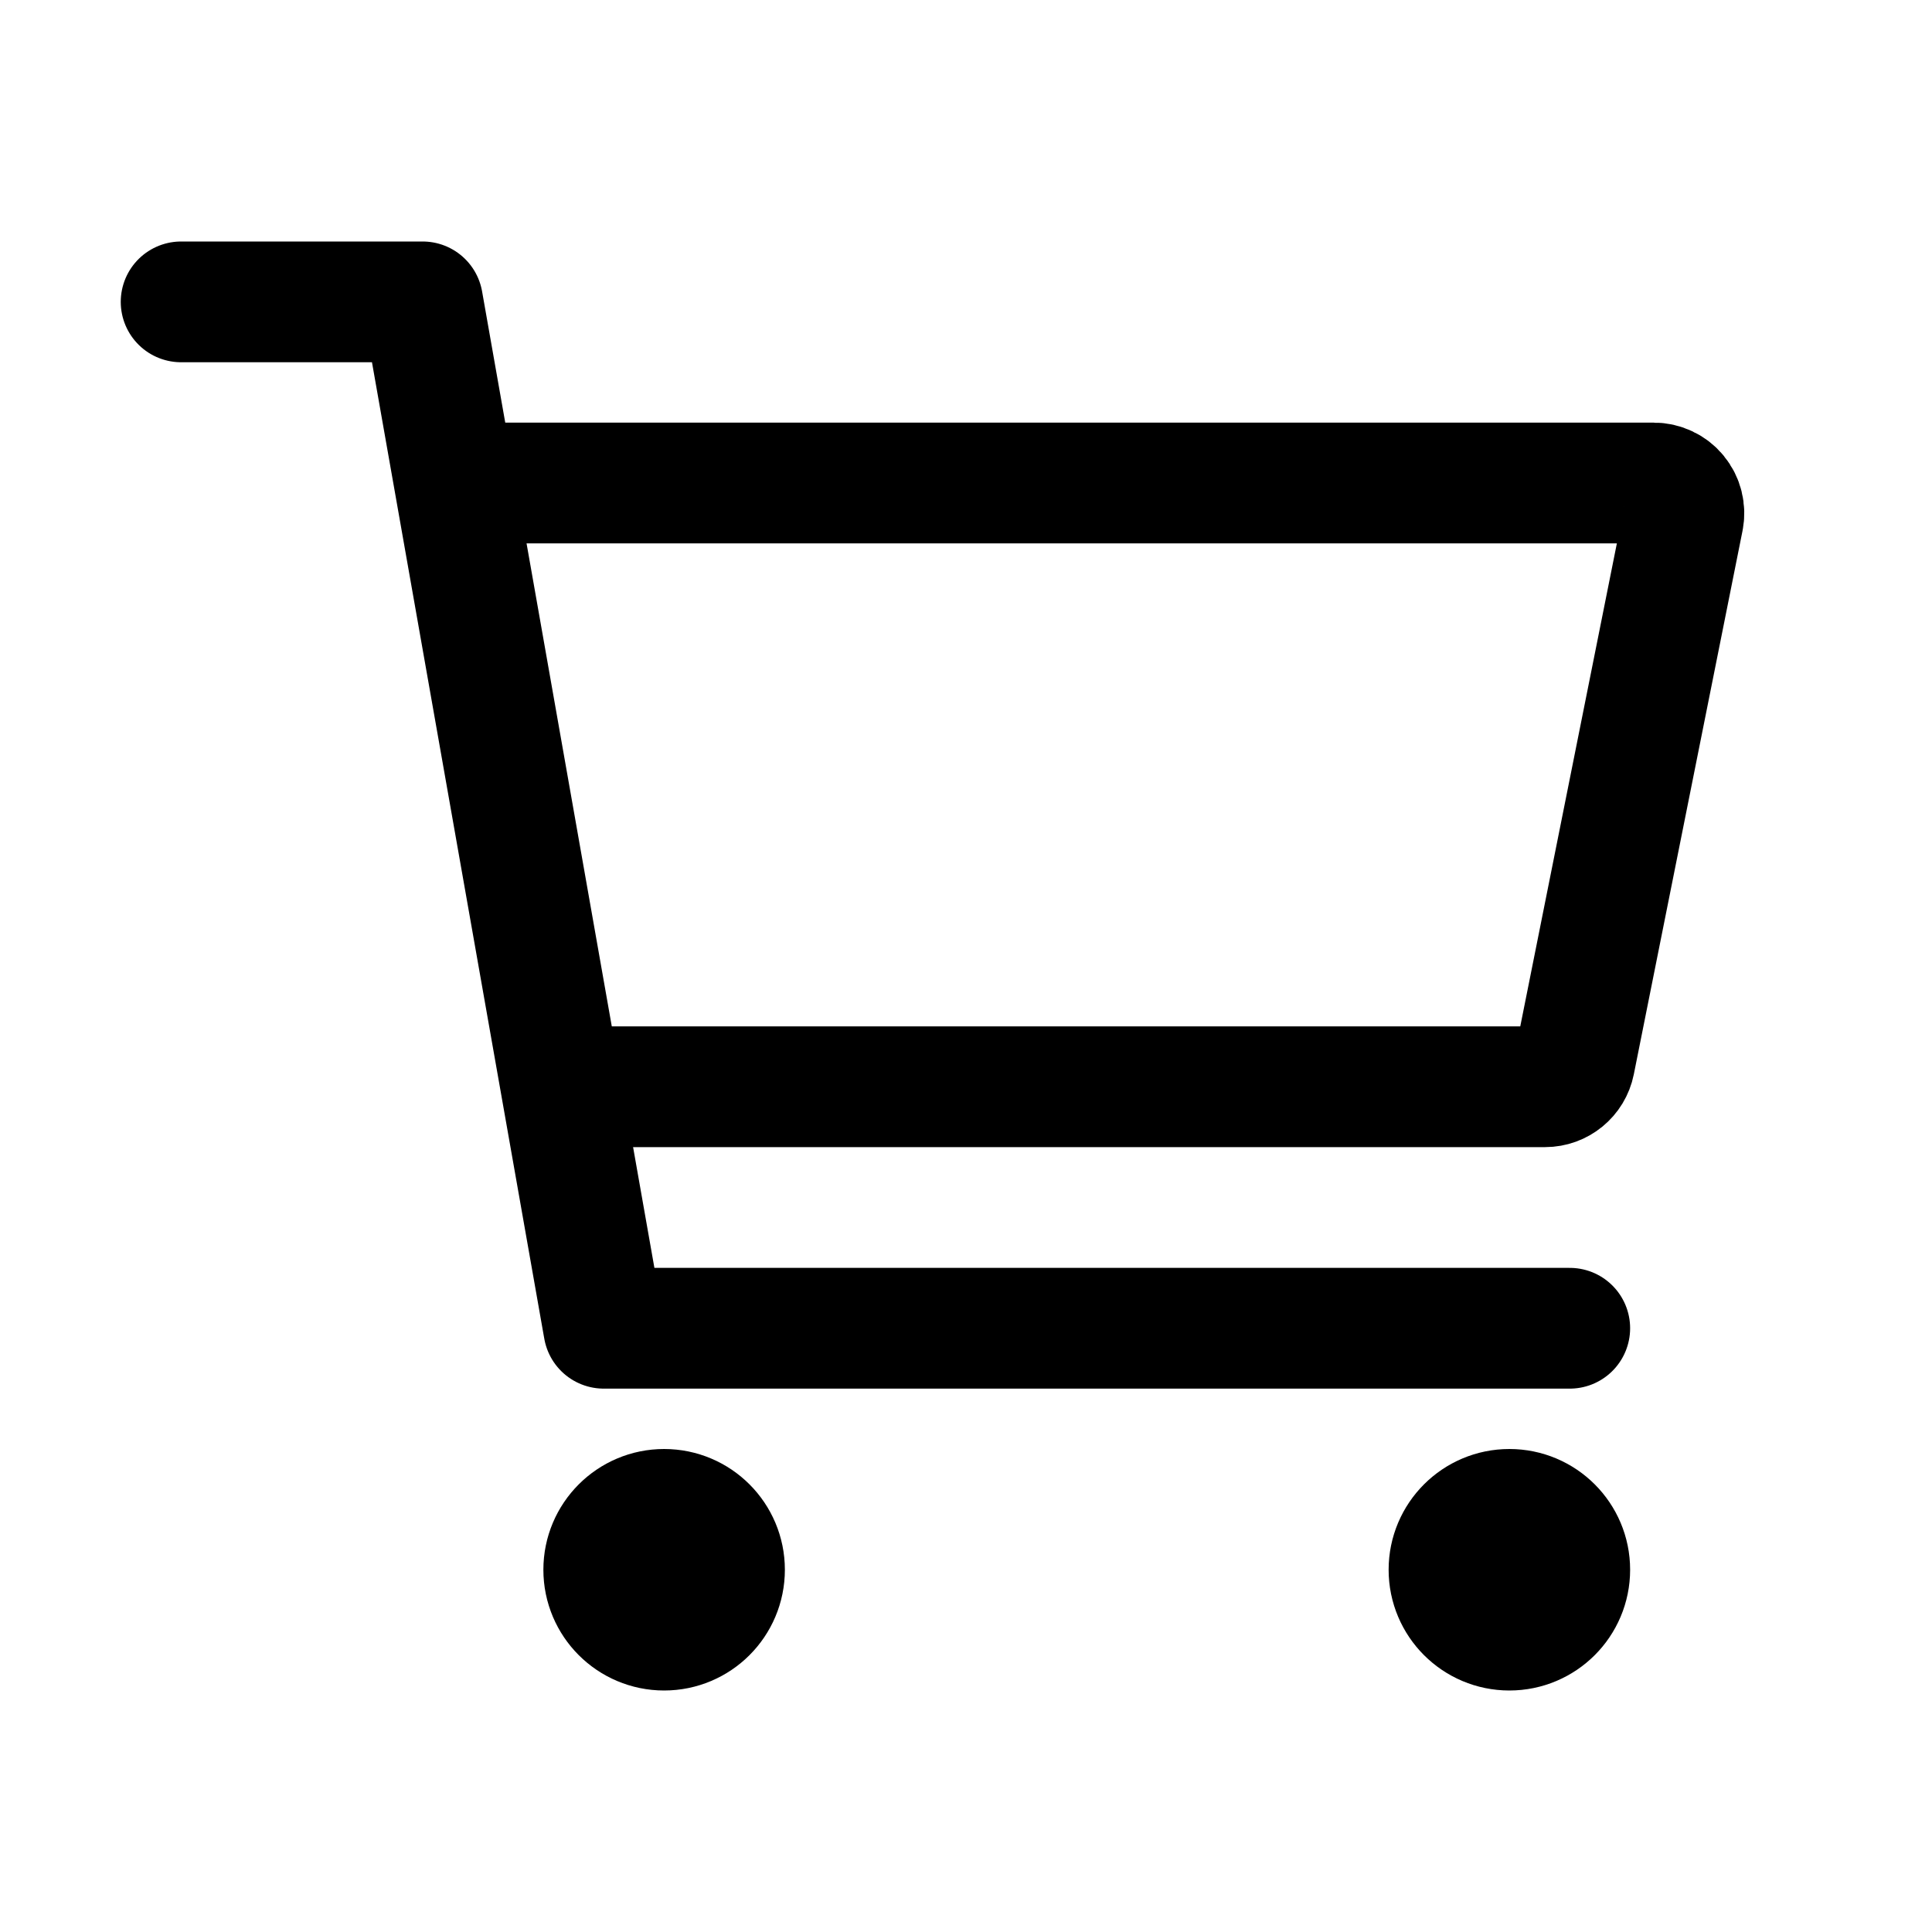
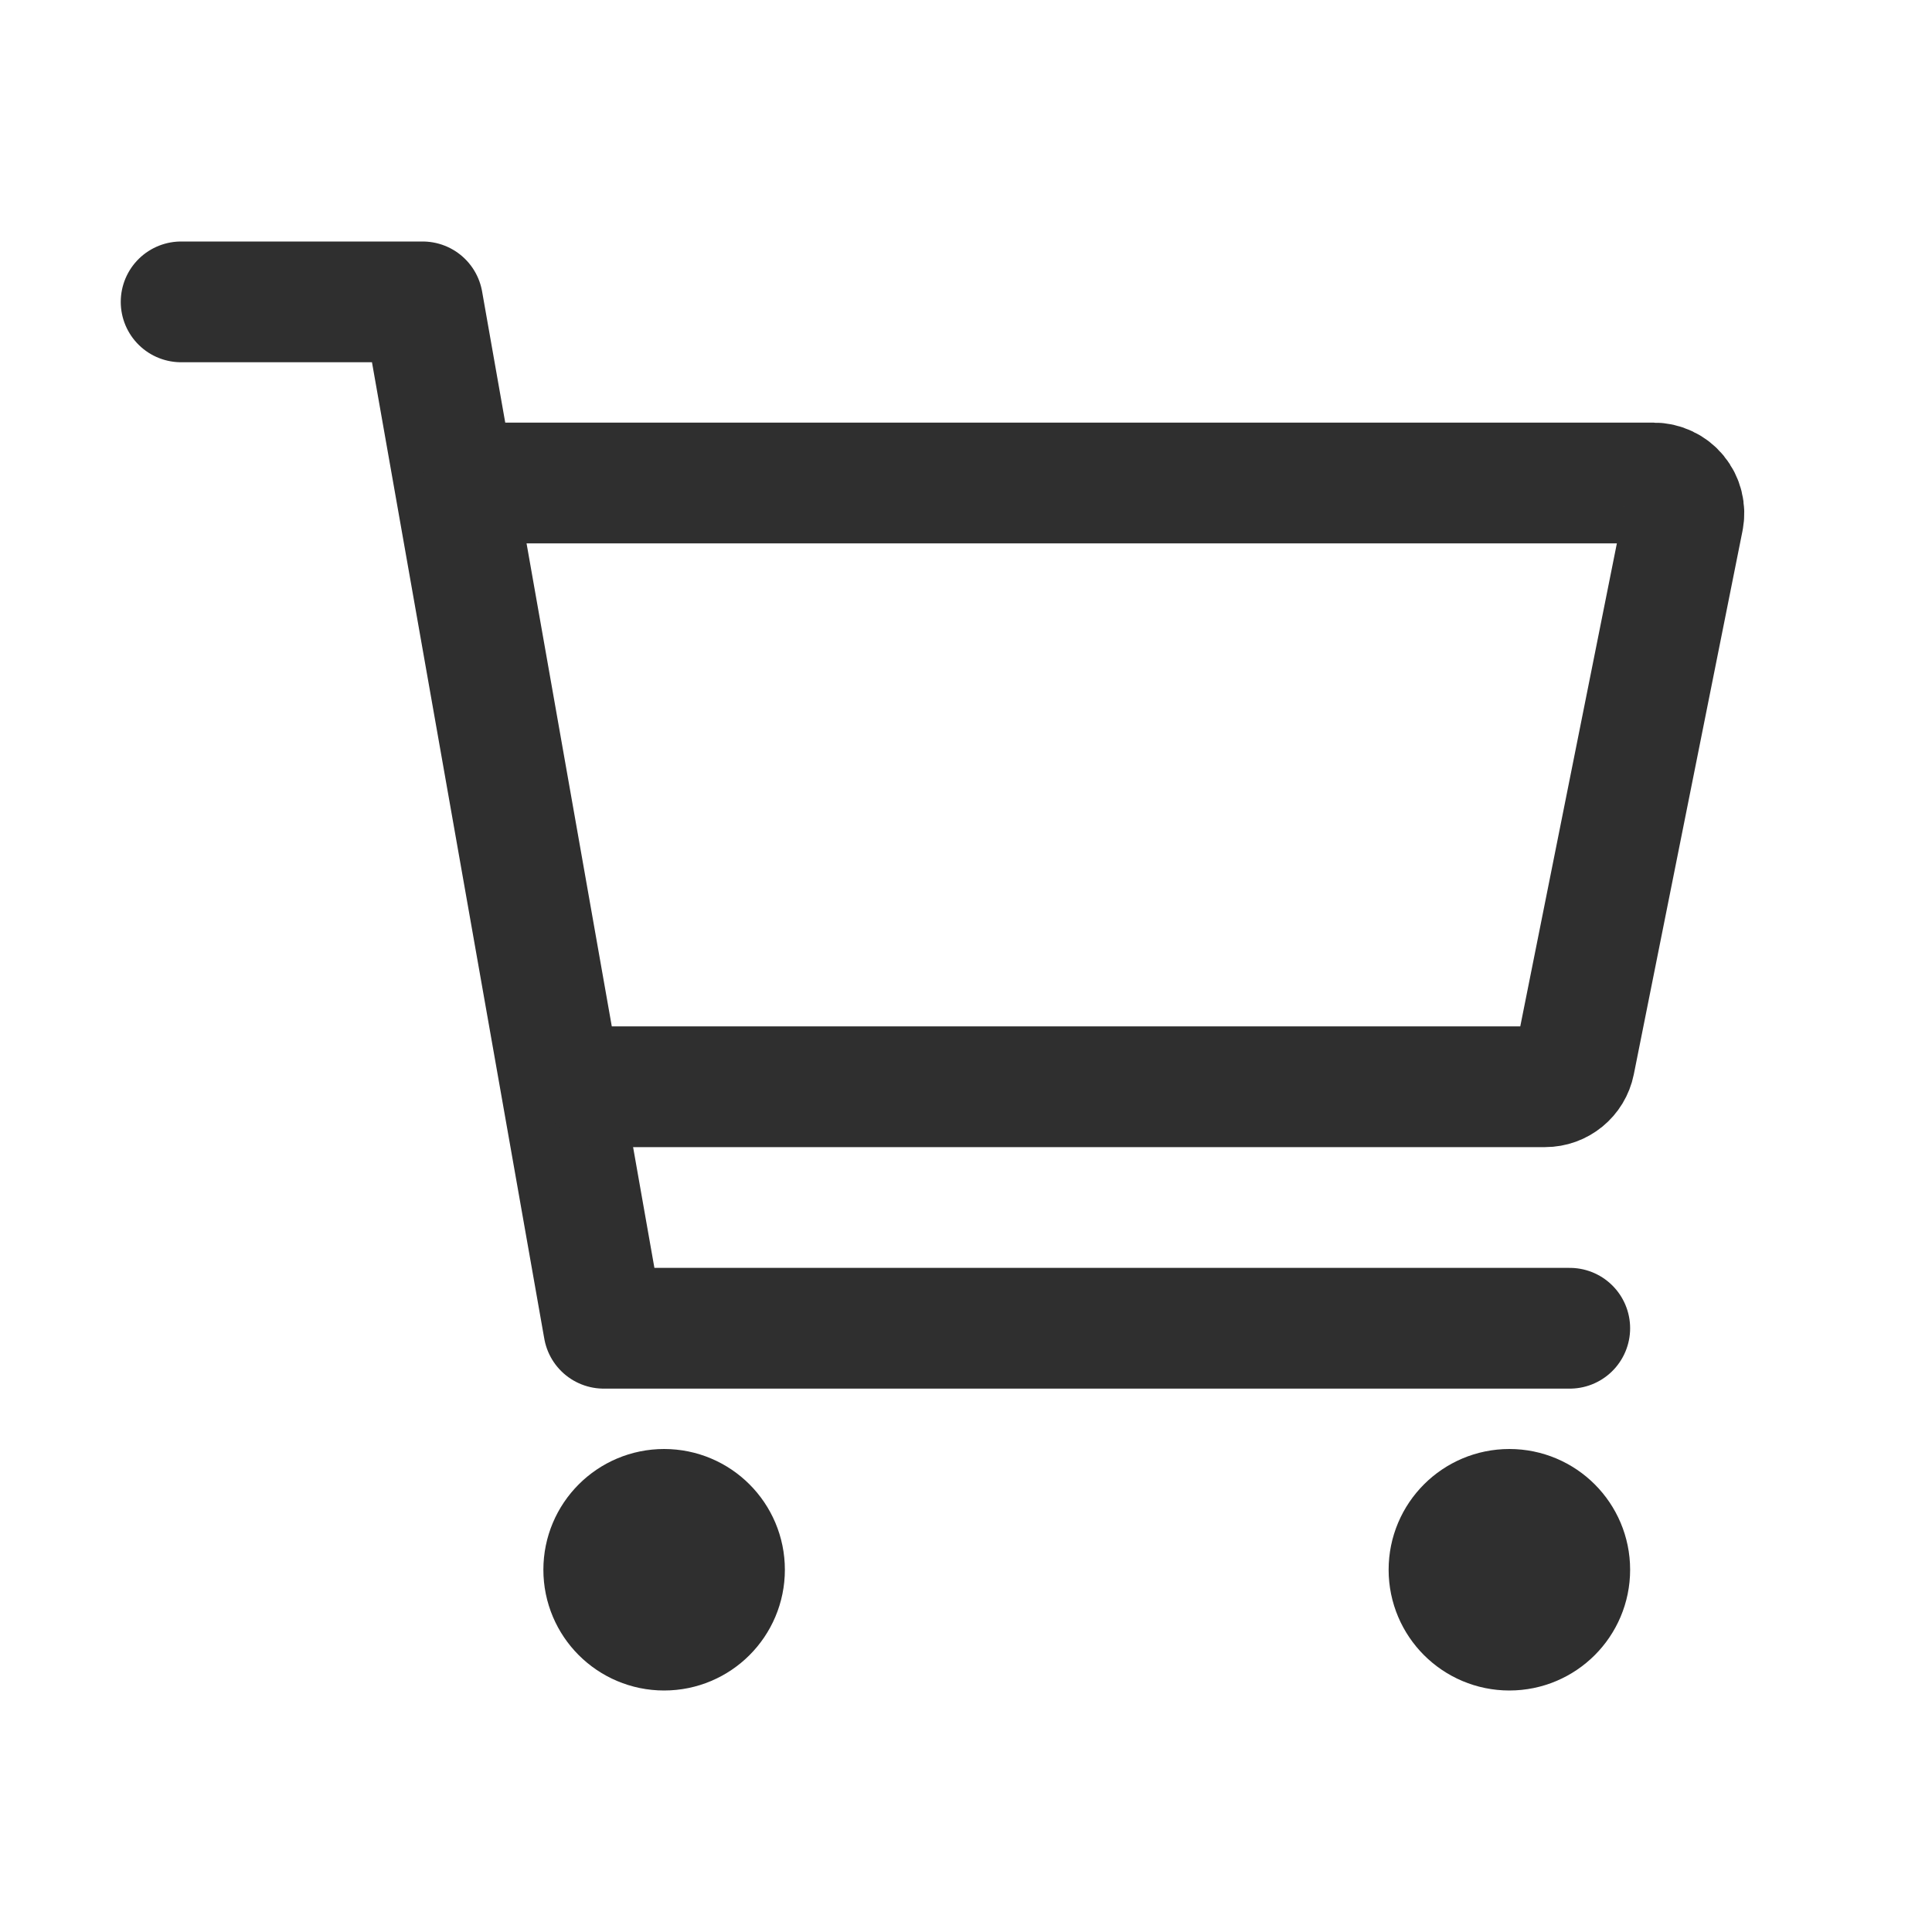
<svg xmlns="http://www.w3.org/2000/svg" class="ionicon" viewBox="0 0 512 512">
-   <circle cx="176" cy="416" r="16" fill="none" stroke="currentColor" stroke-linecap="round" stroke-linejoin="round" stroke-width="32" />
-   <circle cx="400" cy="416" r="16" fill="none" stroke="currentColor" stroke-linecap="round" stroke-linejoin="round" stroke-width="32" />
-   <path fill="none" stroke="currentColor" stroke-linecap="round" stroke-linejoin="round" stroke-width="32" d="M48 80h64l48 272h256" />
-   <path d="M160 288h249.44a8 8 0 007.85-6.43l28.8-144a8 8 0 00-7.85-9.57H128" fill="none" stroke="currentColor" stroke-linecap="round" stroke-linejoin="round" stroke-width="32" />
+   <circle cx="176" cy="416" r="16" fill="none" stroke="#2f2f2f" stroke-linecap="round" stroke-linejoin="round" stroke-width="32" />
+   <circle cx="400" cy="416" r="16" fill="none" stroke="#2f2f2f" stroke-linecap="round" stroke-linejoin="round" stroke-width="32" />
+   <path fill="none" stroke="#2f2f2f" stroke-linecap="round" stroke-linejoin="round" stroke-width="32" d="M48 80h64l48 272h256" />
+   <path d="M160 288h249.44a8 8 0 007.85-6.43l28.8-144a8 8 0 00-7.85-9.57H128" fill="none" stroke="#2f2f2f" stroke-linecap="round" stroke-linejoin="round" stroke-width="32" />
</svg>
